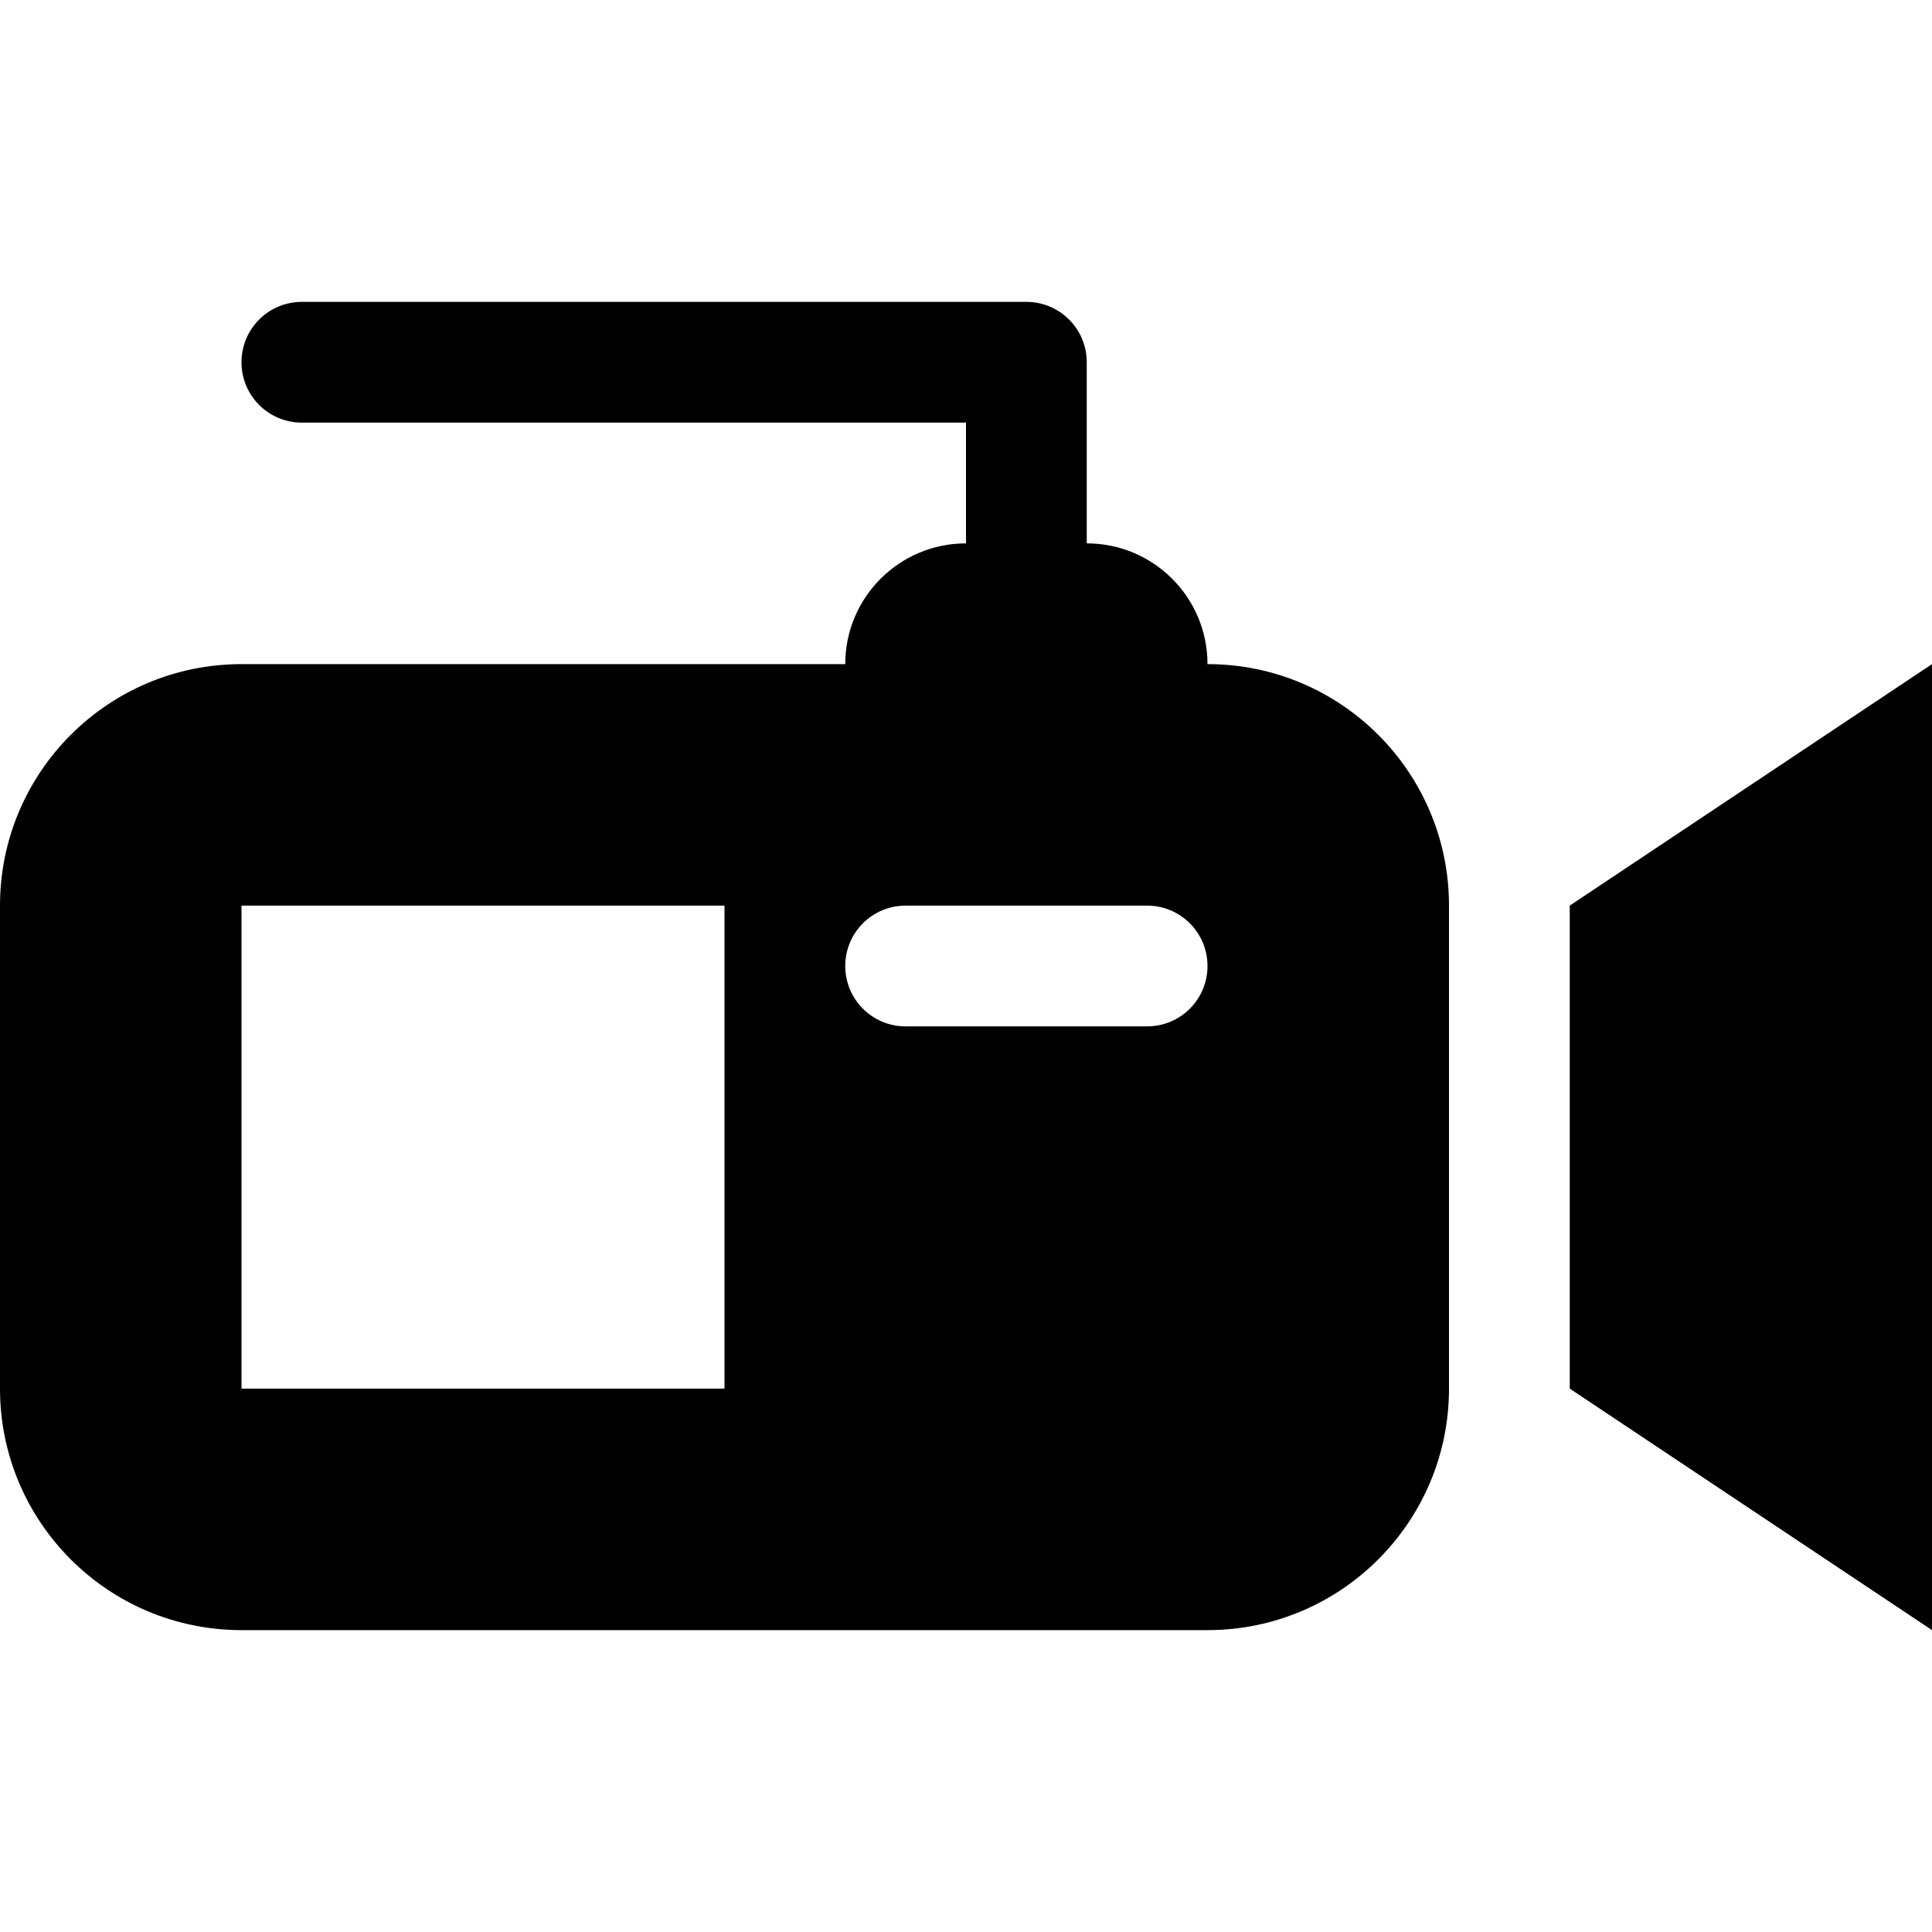
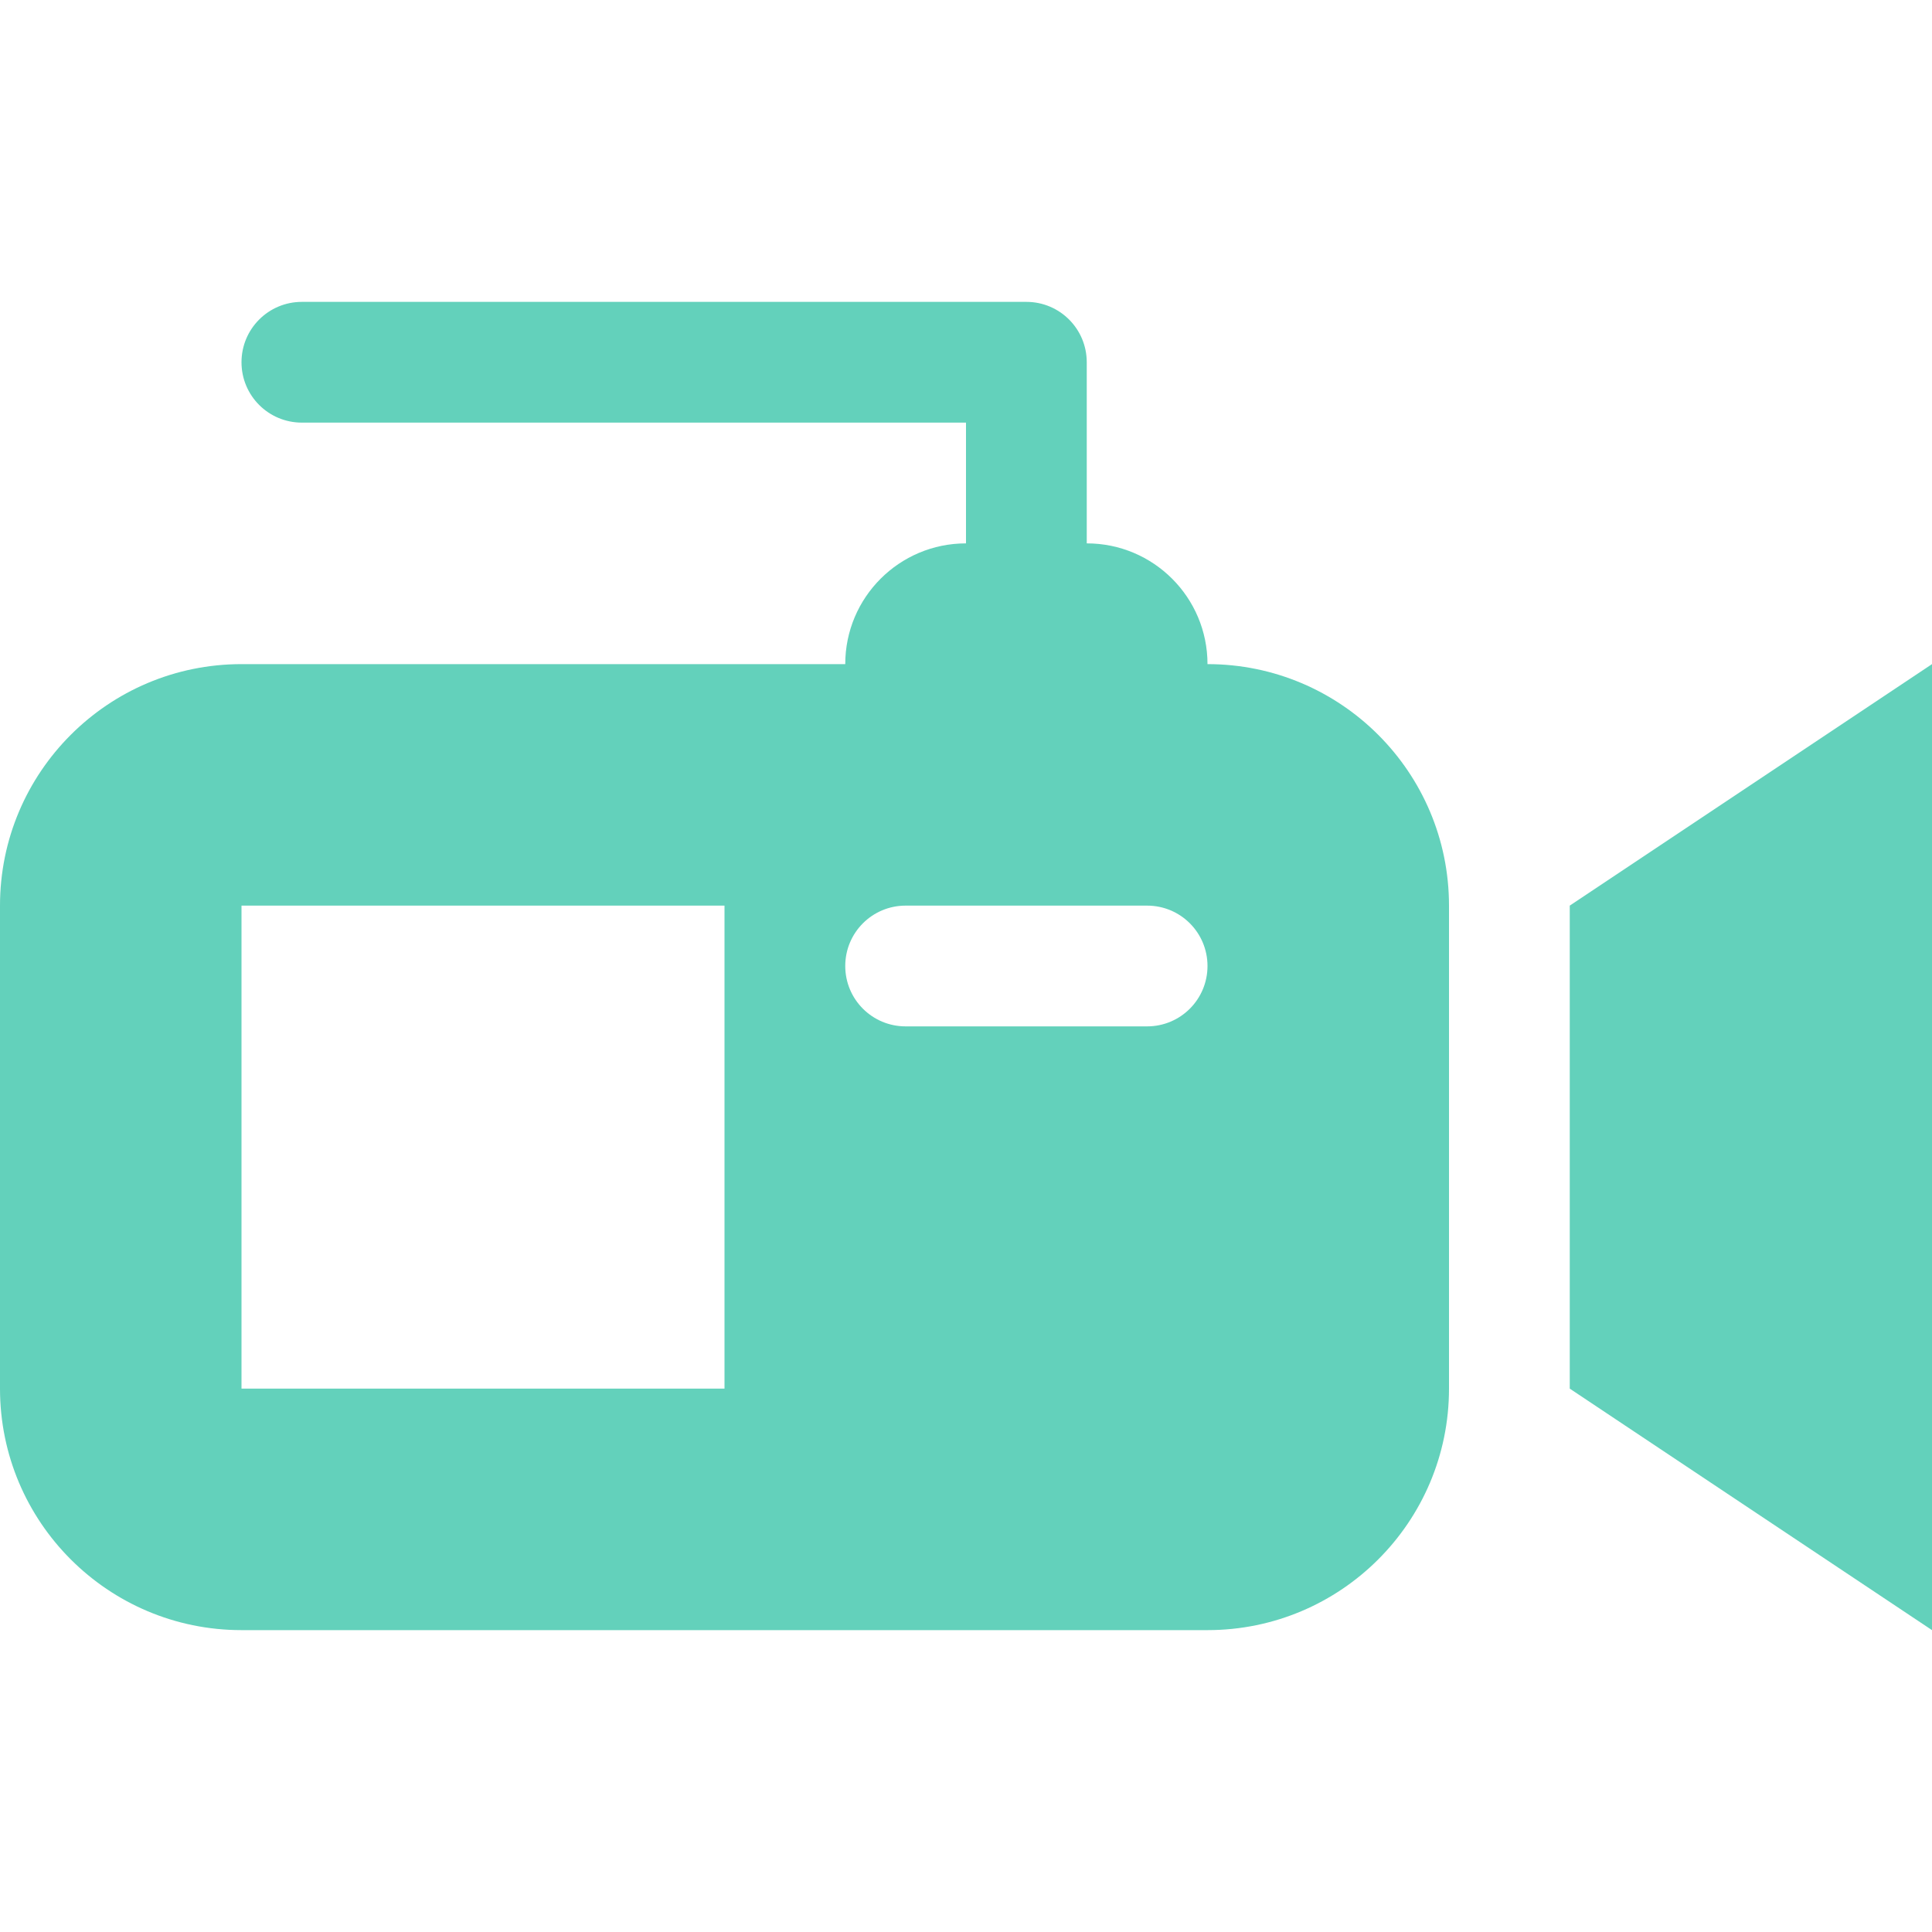
<svg xmlns="http://www.w3.org/2000/svg" version="1.1" id="Layer_1" x="0px" y="0px" width="32px" height="32px" viewBox="0 0 32 32" enable-background="new 0 0 32 32" xml:space="preserve">
  <g transform="translate(0 192)">
-     <path d="M26-177l6-4v16l-6-4V-177z M24-177v8c0,2.209-1.791,4-4,4H4c-2.209,0-4-1.791-4-4v-8c0-2.209,1.791-4,4-4h10 c0-1.105,0.895-2,2-2v-2H5c-0.553,0-1-0.447-1-1s0.447-1,1-1h12c0.553,0,1,0.447,1,1v3c1.105,0,2,0.895,2,2 C22.209-181,24-179.209,24-177z M12-177H4v8h8V-177z M20-176c0-0.553-0.447-1-1-1h-4c-0.553,0-1,0.447-1,1s0.447,1,1,1h4 C19.553-175,20-175.447,20-176z" />
+     <path fill="#63d1bb" d="M26-177l6-4v16l-6-4V-177z M24-177v8c0,2.209-1.791,4-4,4H4c-2.209,0-4-1.791-4-4v-8c0-2.209,1.791-4,4-4h10 c0-1.105,0.895-2,2-2v-2H5c-0.553,0-1-0.447-1-1s0.447-1,1-1h12c0.553,0,1,0.447,1,1v3c1.105,0,2,0.895,2,2 C22.209-181,24-179.209,24-177z M12-177H4v8h8V-177z M20-176c0-0.553-0.447-1-1-1h-4c-0.553,0-1,0.447-1,1s0.447,1,1,1h4 C19.553-175,20-175.447,20-176z" />
  </g>
</svg>
